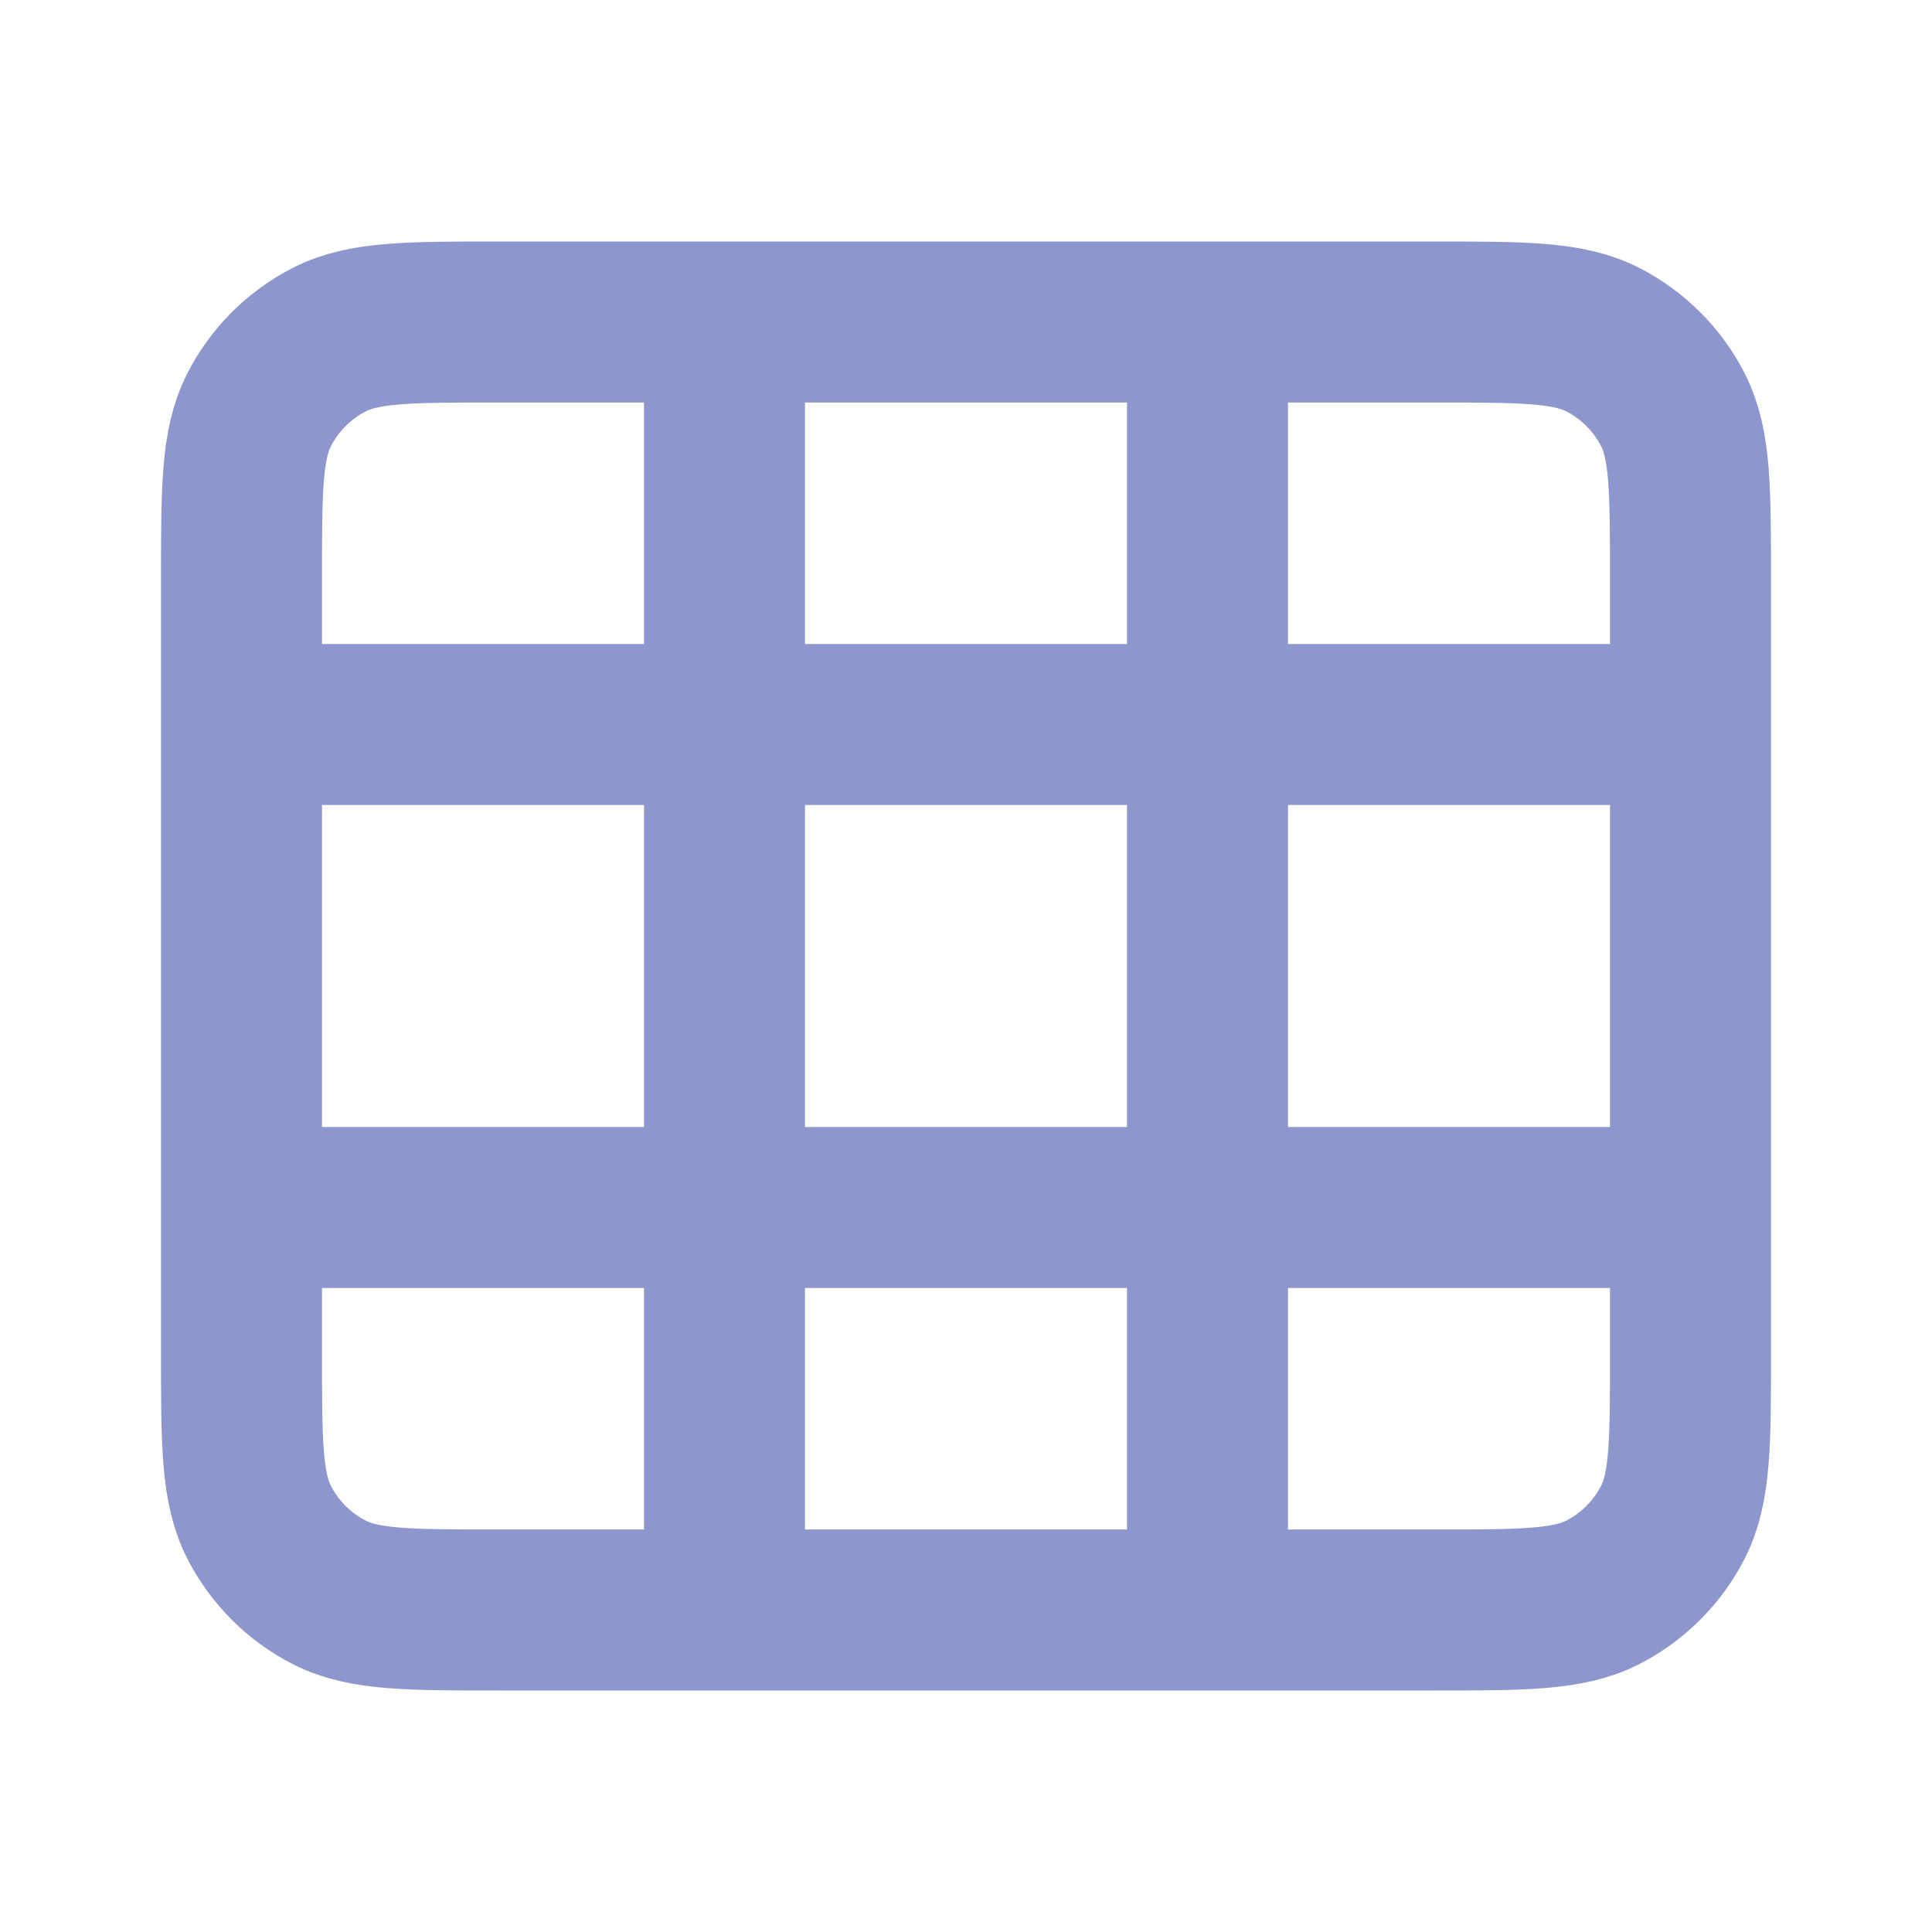
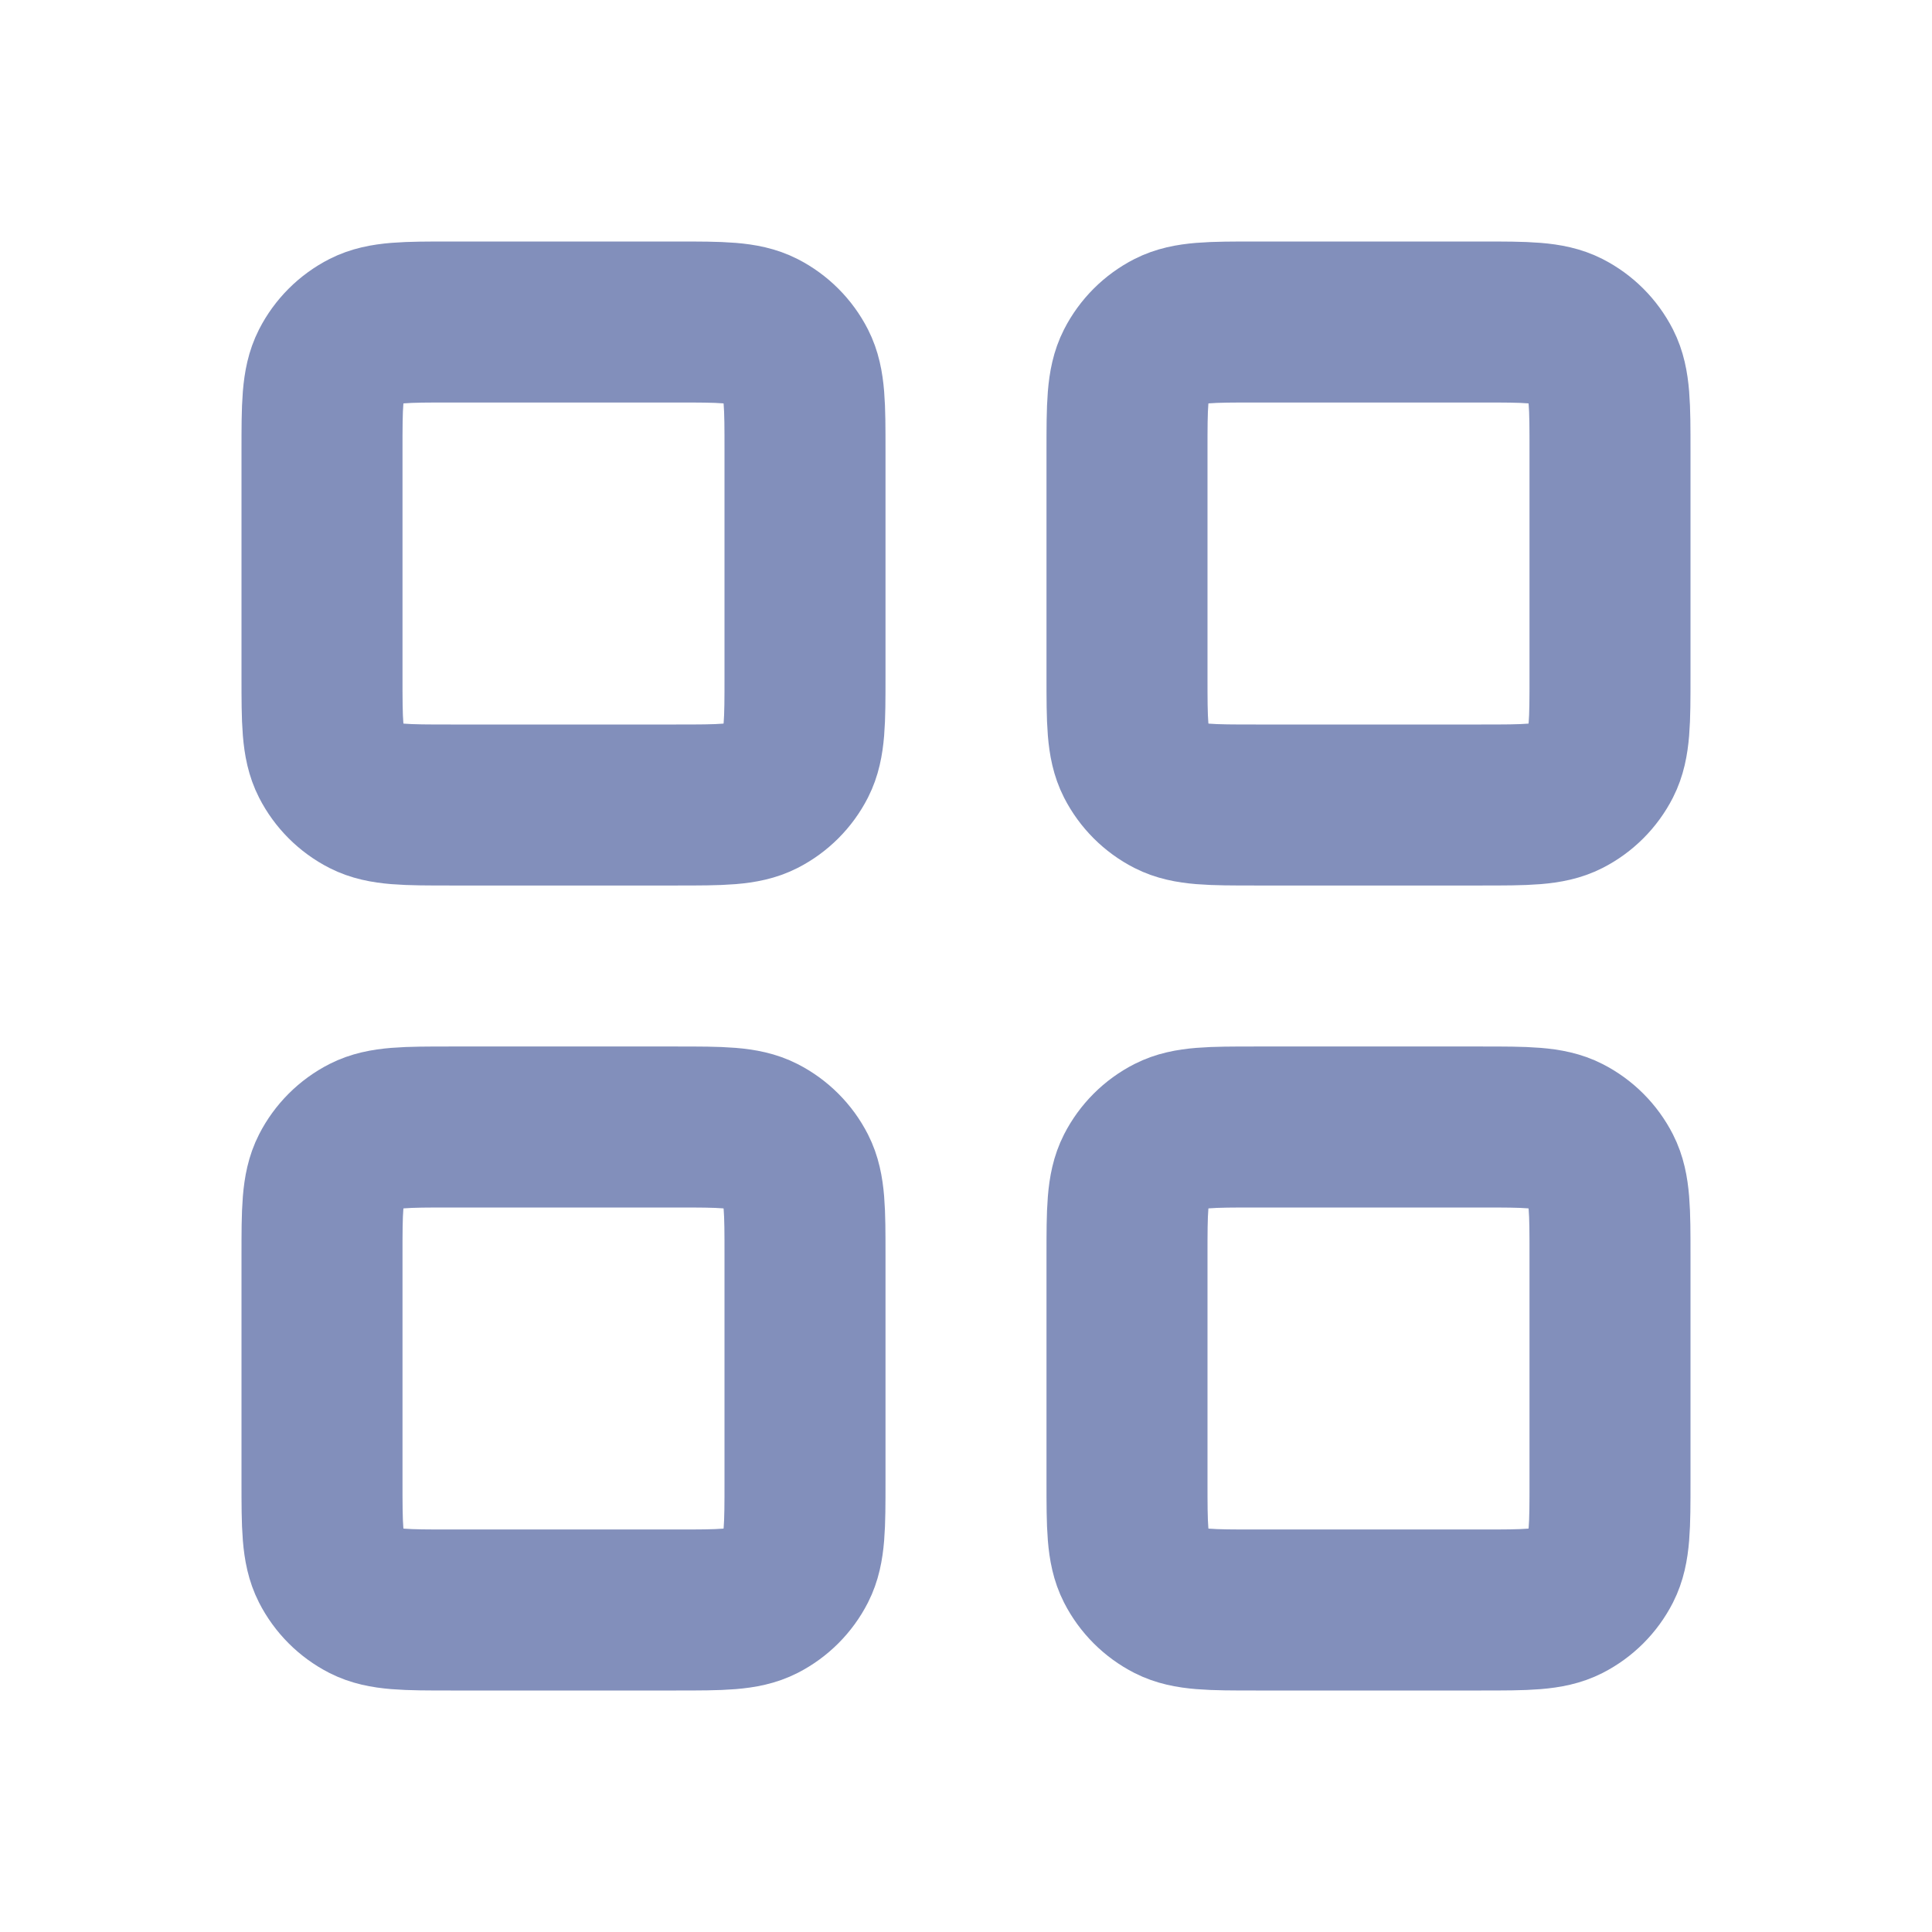
<svg xmlns="http://www.w3.org/2000/svg" width="24" height="24" viewBox="0 0 24 24" fill="none">
-   <path d="M9 4L9 20M15 4L15 20M3 9H21M3 15H21M6.2 20H17.8C18.92 20 19.48 20 19.908 19.782C20.284 19.59 20.59 19.284 20.782 18.908C21 18.48 21 17.92 21 16.8V7.2C21 6.08 21 5.52 20.782 5.092C20.59 4.716 20.284 4.41 19.908 4.218C19.48 4 18.92 4 17.8 4H6.2C5.08 4 4.52 4 4.092 4.218C3.716 4.41 3.41 4.716 3.218 5.092C3 5.52 3 6.08 3 7.2V16.8C3 17.92 3 18.48 3.218 18.908C3.41 19.284 3.716 19.59 4.092 19.782C4.52 20 5.08 20 6.2 20Z" stroke="#8E97CD" stroke-width="2" stroke-linecap="round" stroke-linejoin="round" />
+   <path d="M14 5.6C14 5.04 14 4.76 14.109 4.546C14.205 4.358 14.358 4.205 14.546 4.109C14.76 4 15.04 4 15.6 4H18.4C18.96 4 19.24 4 19.454 4.109C19.642 4.205 19.795 4.358 19.891 4.546C20 4.76 20 5.04 20 5.6V8.4C20 8.96 20 9.24 19.891 9.454C19.795 9.642 19.642 9.795 19.454 9.891C19.24 10 18.96 10 18.4 10H15.6C15.04 10 14.76 10 14.546 9.891C14.358 9.795 14.205 9.642 14.109 9.454C14 9.24 14 8.96 14 8.4V5.6Z" stroke="#828FBB" stroke-width="2" stroke-linecap="round" stroke-linejoin="round" />
+   <path d="M4 5.6C4 5.04 4 4.76 4.109 4.546C4.205 4.358 4.358 4.205 4.546 4.109C4.76 4 5.04 4 5.6 4H8.4C8.96 4 9.24 4 9.454 4.109C9.642 4.205 9.795 4.358 9.891 4.546C10 4.76 10 5.04 10 5.6V8.4C10 8.96 10 9.24 9.891 9.454C9.795 9.642 9.642 9.795 9.454 9.891C9.24 10 8.96 10 8.4 10H5.6C5.04 10 4.76 10 4.546 9.891C4.358 9.795 4.205 9.642 4.109 9.454C4 9.24 4 8.96 4 8.4V5.6Z" stroke="#828FBB" stroke-width="2" stroke-linecap="round" stroke-linejoin="round" />
+   <path d="M4 15.6C4 15.04 4 14.76 4.109 14.546C4.205 14.358 4.358 14.205 4.546 14.109C4.76 14 5.04 14 5.6 14H8.4C8.96 14 9.24 14 9.454 14.109C9.642 14.205 9.795 14.358 9.891 14.546C10 14.76 10 15.04 10 15.6V18.4C10 18.96 10 19.24 9.891 19.454C9.795 19.642 9.642 19.795 9.454 19.891C9.24 20 8.96 20 8.4 20H5.6C5.04 20 4.76 20 4.546 19.891C4.358 19.795 4.205 19.642 4.109 19.454C4 19.24 4 18.96 4 18.4V15.6Z" stroke="#828FBB" stroke-width="2" stroke-linecap="round" stroke-linejoin="round" />
+   <path d="M14 15.6C14 15.04 14 14.76 14.109 14.546C14.205 14.358 14.358 14.205 14.546 14.109C14.76 14 15.04 14 15.6 14H18.4C18.96 14 19.24 14 19.454 14.109C19.642 14.205 19.795 14.358 19.891 14.546C20 14.76 20 15.04 20 15.6V18.4C20 18.96 20 19.24 19.891 19.454C19.795 19.642 19.642 19.795 19.454 19.891C19.24 20 18.96 20 18.4 20H15.6C15.04 20 14.76 20 14.546 19.891C14.358 19.795 14.205 19.642 14.109 19.454C14 19.24 14 18.96 14 18.4V15.6Z" stroke="#828FBB" stroke-width="2" stroke-linecap="round" stroke-linejoin="round" />
</svg>
